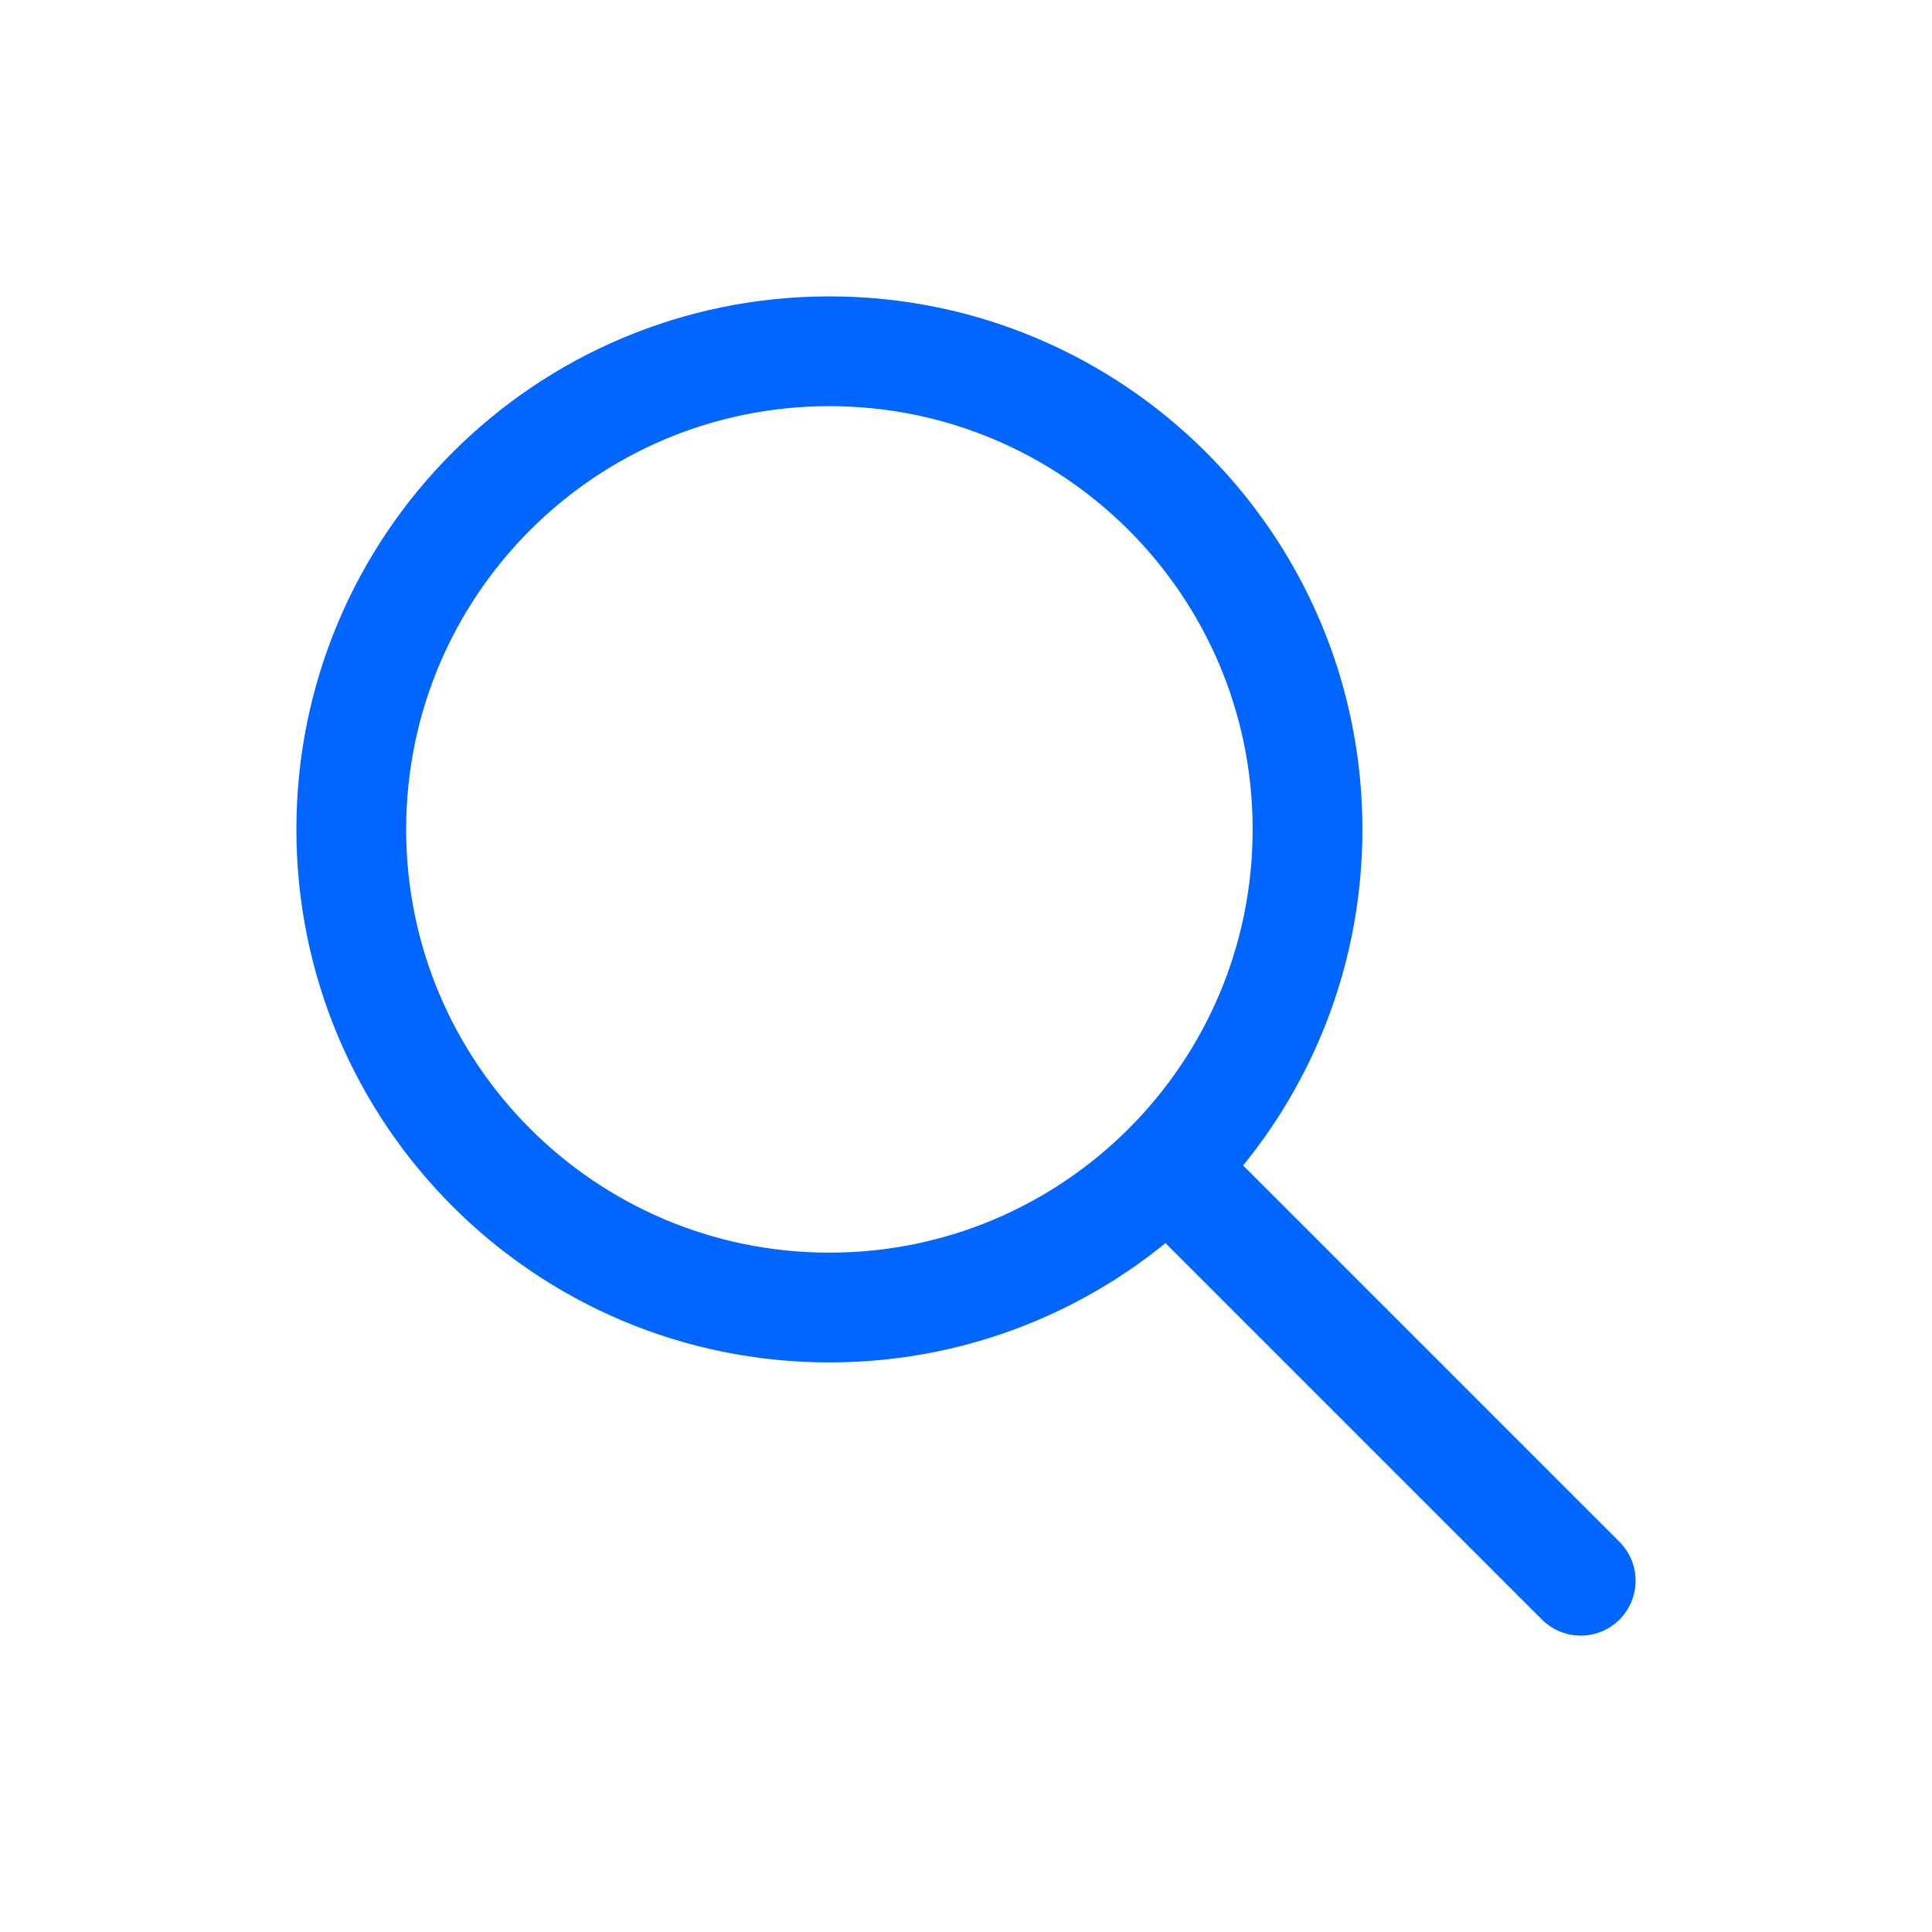
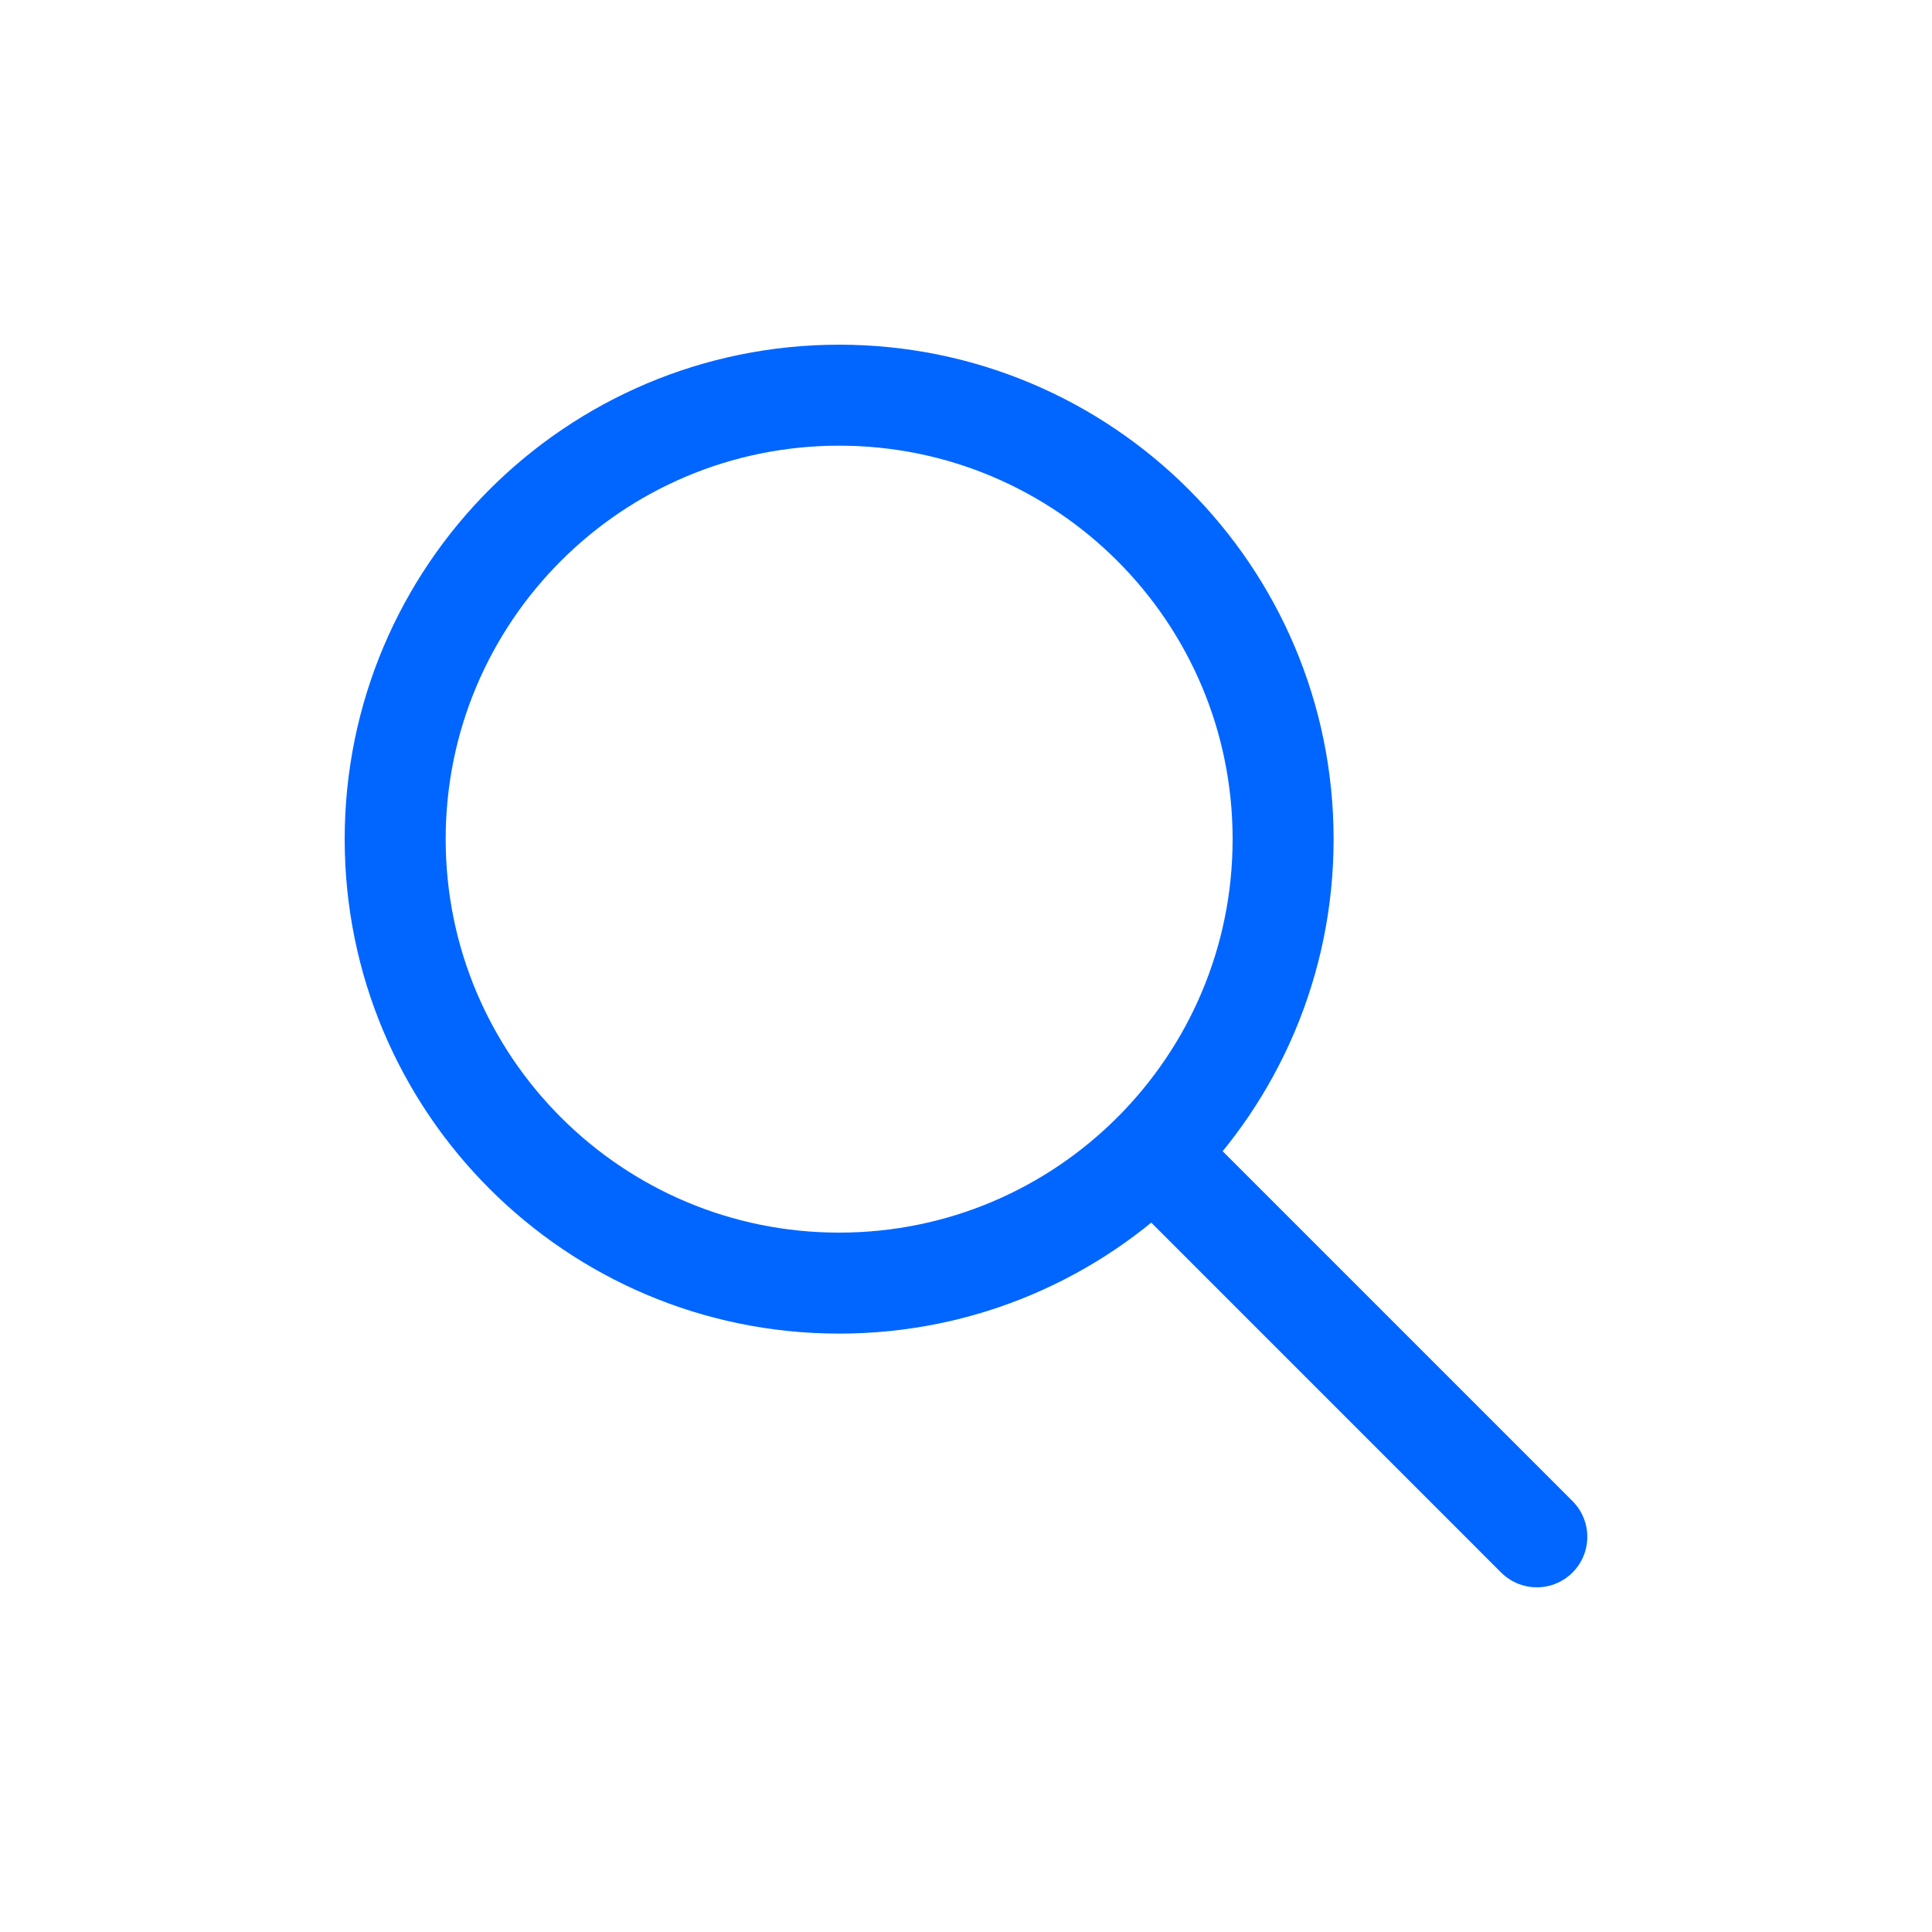
<svg xmlns="http://www.w3.org/2000/svg" width="44" height="44" viewBox="0 0 44 44" fill="none">
-   <path d="M36 36L26.667 26.667M29.778 18.889C29.778 24.903 24.903 29.778 18.889 29.778C12.875 29.778 8 24.903 8 18.889C8 12.875 12.875 8 18.889 8C24.903 8 29.778 12.875 29.778 18.889Z" stroke="#0066FF" stroke-width="2.5" stroke-linecap="round" stroke-linejoin="round" />
+   <path d="M35 35L26.334 26.333M29.222 19.111C29.222 24.695 24.695 29.222 19.111 29.222C13.527 29.222 9 24.695 9 19.111C9 13.527 13.527 9 19.111 9C24.695 9 29.222 13.527 29.222 19.111Z" stroke="#0066FF" stroke-width="2.3" stroke-linecap="round" stroke-linejoin="round" />
</svg>
